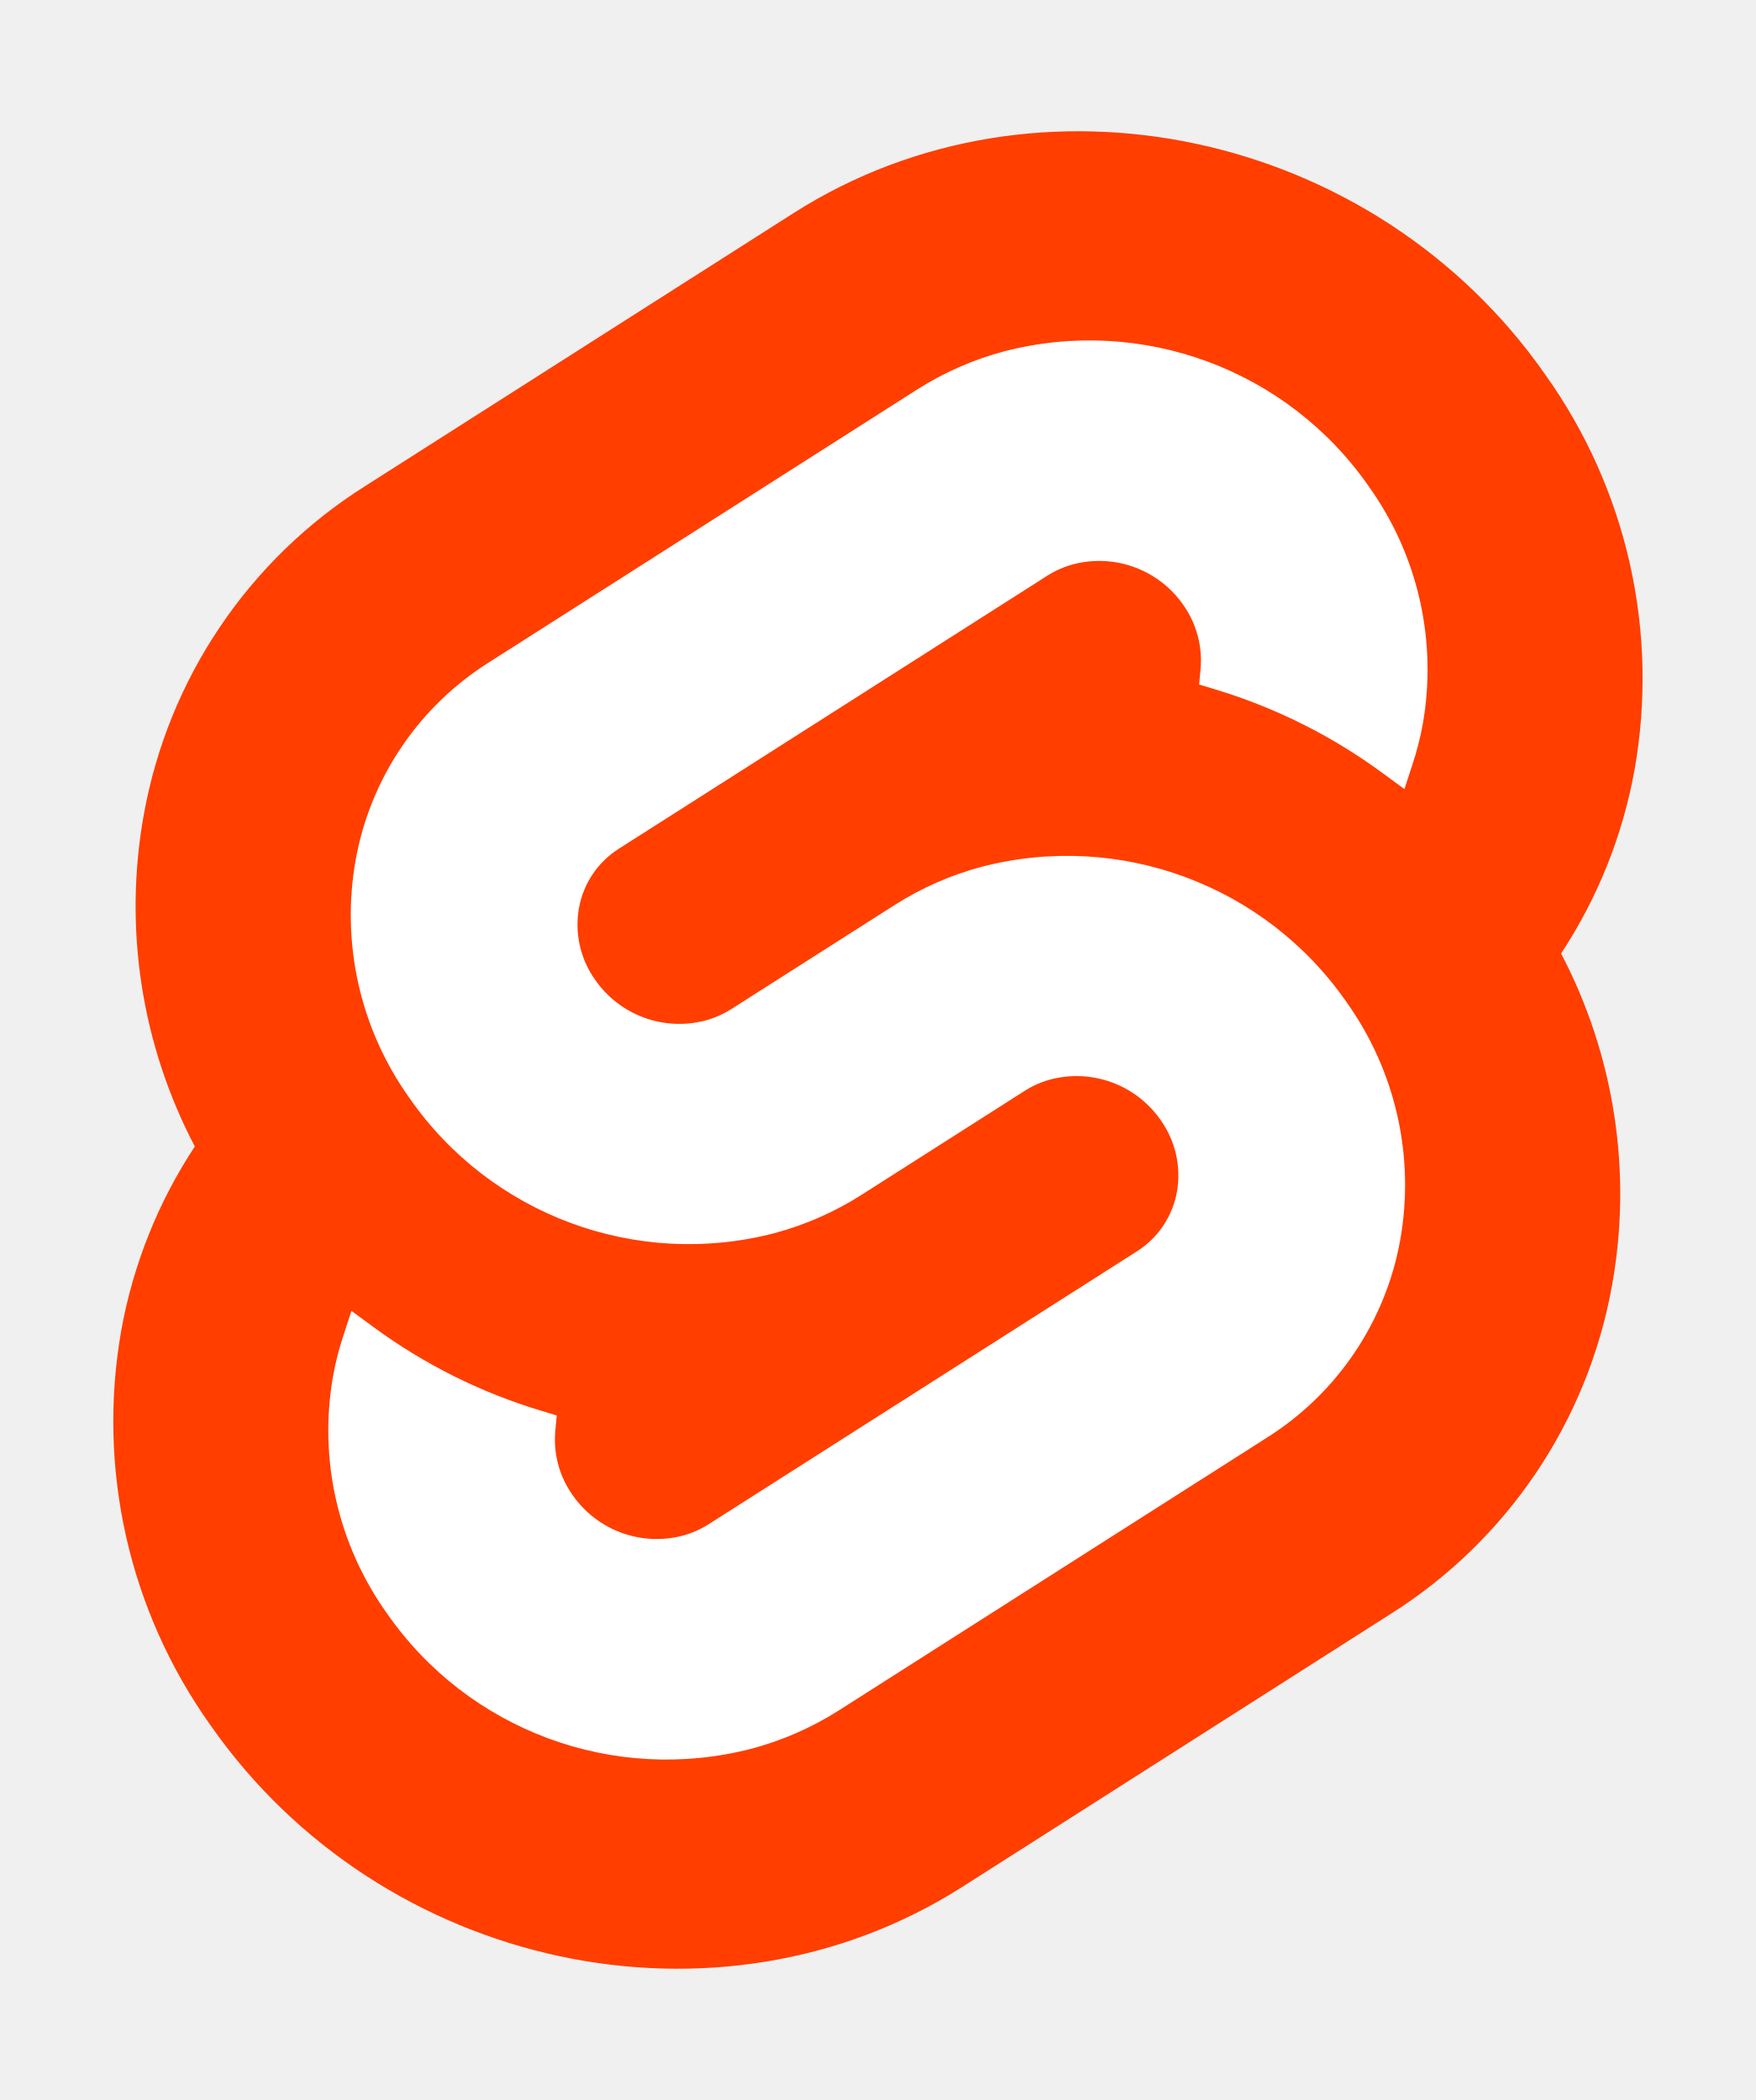
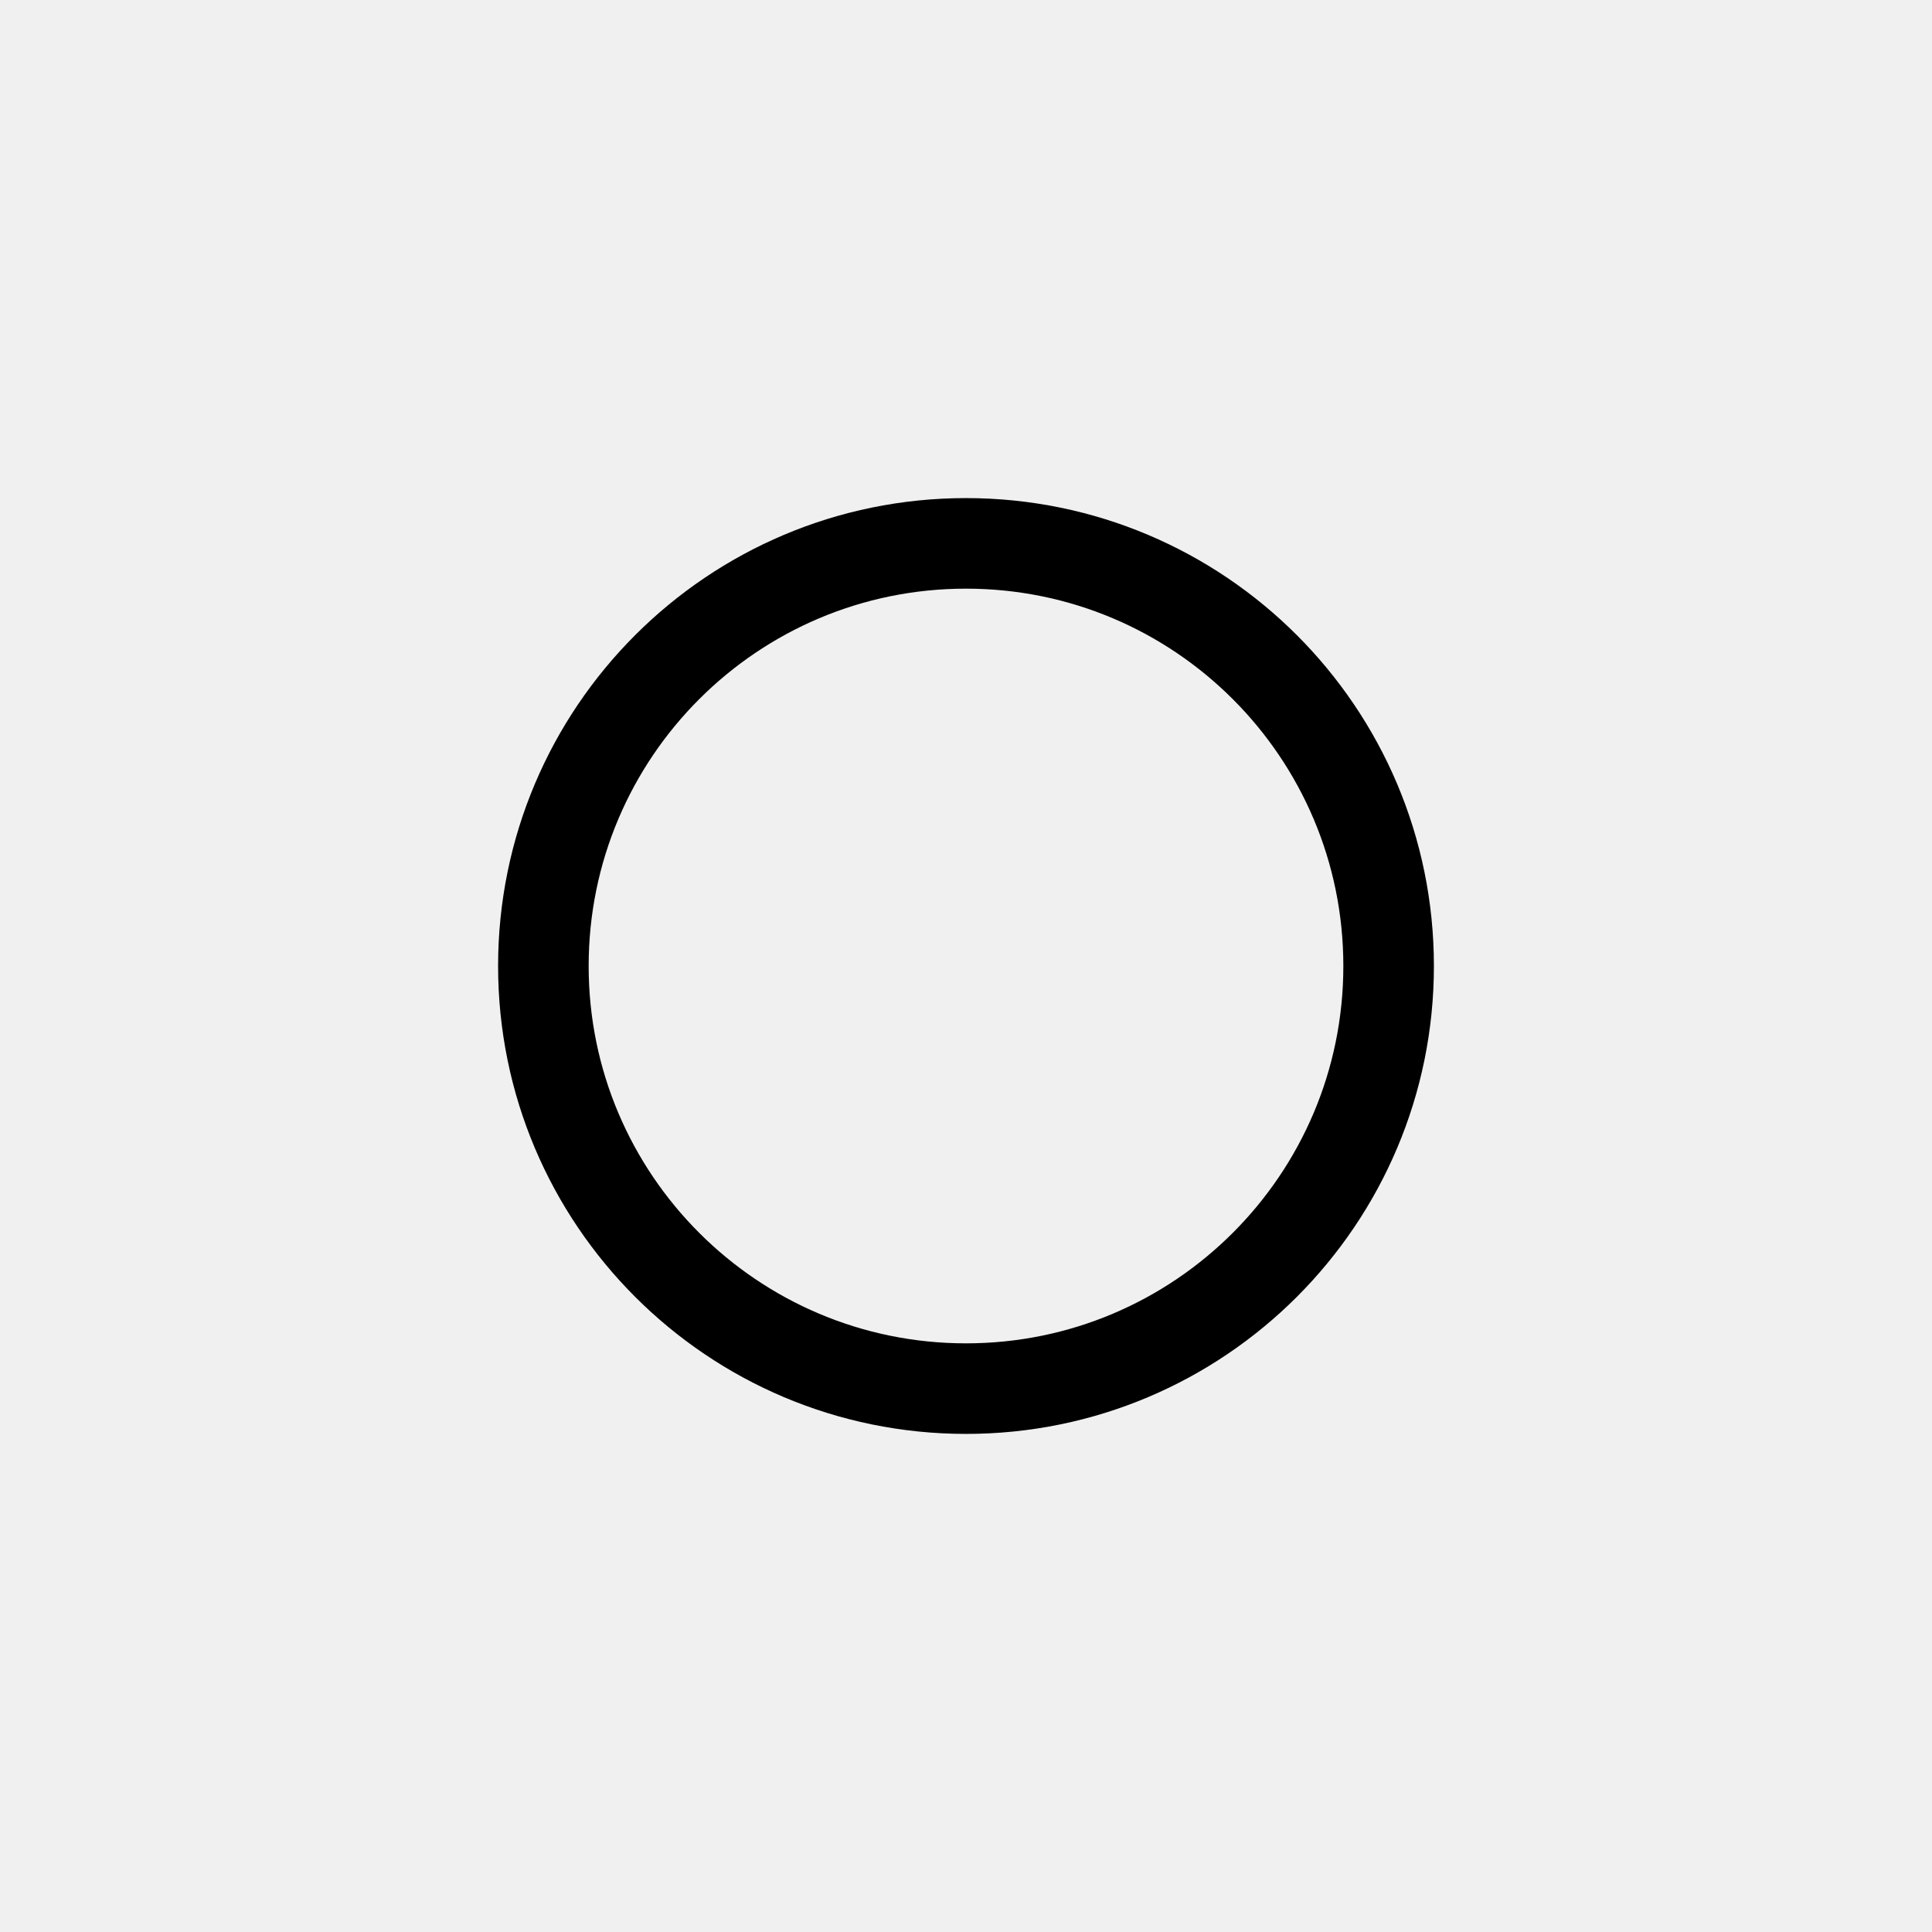
- <svg xmlns="http://www.w3.org/2000/svg" width="107" height="128" viewBox="0 0 107 128">
-   <path d="M94.157 22.819c-10.4-14.885-30.94-19.297-45.792-9.835L22.282 29.608A29.92 29.92 0 0 0 8.764 49.65a31.5 31.5 0 0 0 3.108 20.231 30 30 0 0 0-4.477 11.183 31.9 31.9 0 0 0 5.448 24.116c10.402 14.887 30.942 19.297 45.791 9.835l26.083-16.624A29.92 29.92 0 0 0 98.235 78.35a31.53 31.53 0 0 0-3.105-20.232 30 30 0 0 0 4.474-11.182 31.88 31.88 0 0 0-5.447-24.116" style="fill:#ff3e00" />
-   <path d="M45.817 106.582a20.72 20.72 0 0 1-22.237-8.243 19.17 19.17 0 0 1-3.277-14.503 18 18 0 0 1 .624-2.435l.49-1.498 1.337.981a33.6 33.6 0 0 0 10.203 5.098l.97.294-.09.968a5.85 5.85 0 0 0 1.052 3.878 6.24 6.24 0 0 0 6.695 2.485 5.8 5.8 0 0 0 1.603-.704L69.27 76.28a5.43 5.43 0 0 0 2.45-3.631 5.8 5.8 0 0 0-.987-4.371 6.24 6.24 0 0 0-6.698-2.487 5.7 5.7 0 0 0-1.6.704l-9.953 6.345a19 19 0 0 1-5.296 2.326 20.72 20.72 0 0 1-22.237-8.243 19.17 19.17 0 0 1-3.277-14.502 17.99 17.99 0 0 1 8.13-12.052l26.081-16.623a19 19 0 0 1 5.3-2.329 20.72 20.72 0 0 1 22.237 8.243 19.17 19.17 0 0 1 3.277 14.503 18 18 0 0 1-.624 2.435l-.49 1.498-1.337-.98a33.6 33.6 0 0 0-10.203-5.1l-.97-.294.09-.968a5.86 5.86 0 0 0-1.052-3.878 6.24 6.24 0 0 0-6.696-2.485 5.8 5.8 0 0 0-1.602.704L37.73 51.72a5.42 5.42 0 0 0-2.449 3.63 5.79 5.79 0 0 0 .986 4.372 6.24 6.24 0 0 0 6.698 2.486 5.8 5.8 0 0 0 1.602-.704l9.952-6.342a19 19 0 0 1 5.295-2.328 20.72 20.72 0 0 1 22.237 8.242 19.17 19.17 0 0 1 3.277 14.503 18 18 0 0 1-8.13 12.053l-26.081 16.622a19 19 0 0 1-5.3 2.328" style="fill:#fff" />
+ <svg xmlns="http://www.w3.org/2000/svg" width="32" height="32" viewBox="0 0 32 32" fill="none">
+   <style>
+     @media (prefers-color-scheme: dark) {
+       .bg { fill: rgba(0, 170, 255, 0.2) }
+       .ring { opacity: 0.3 }
+       .blue { fill: #33BBFF }
+       .green { fill: #00FF6A }
+       .purple { fill: #A875FF }
+       .red { fill: #FF5C6C }
+     }
+     @media (prefers-color-scheme: light) {
+       .bg { fill: rgba(0, 170, 255, 0.1) }
+       .ring { opacity: 0.2 }
+       .blue { fill: #0AF }
+       .green { fill: #04E061 }
+       .purple { fill: #965EEB }
+       .red { fill: #FF4053 }
+     }
+   </style>
+   <circle cx="16" cy="16" r="14" class="bg" />
+   <circle cx="23" cy="9" r="6" class="blue" />
+   <circle cx="9" cy="23" r="6" class="green" />
+   <circle cx="9" cy="9" r="3" class="purple" />
+   <circle cx="23" cy="23" r="3" class="red" />
+   <circle cx="16" cy="16" r="7" stroke="currentColor" stroke-width="1.5" class="ring" fill="none" />
</svg>
